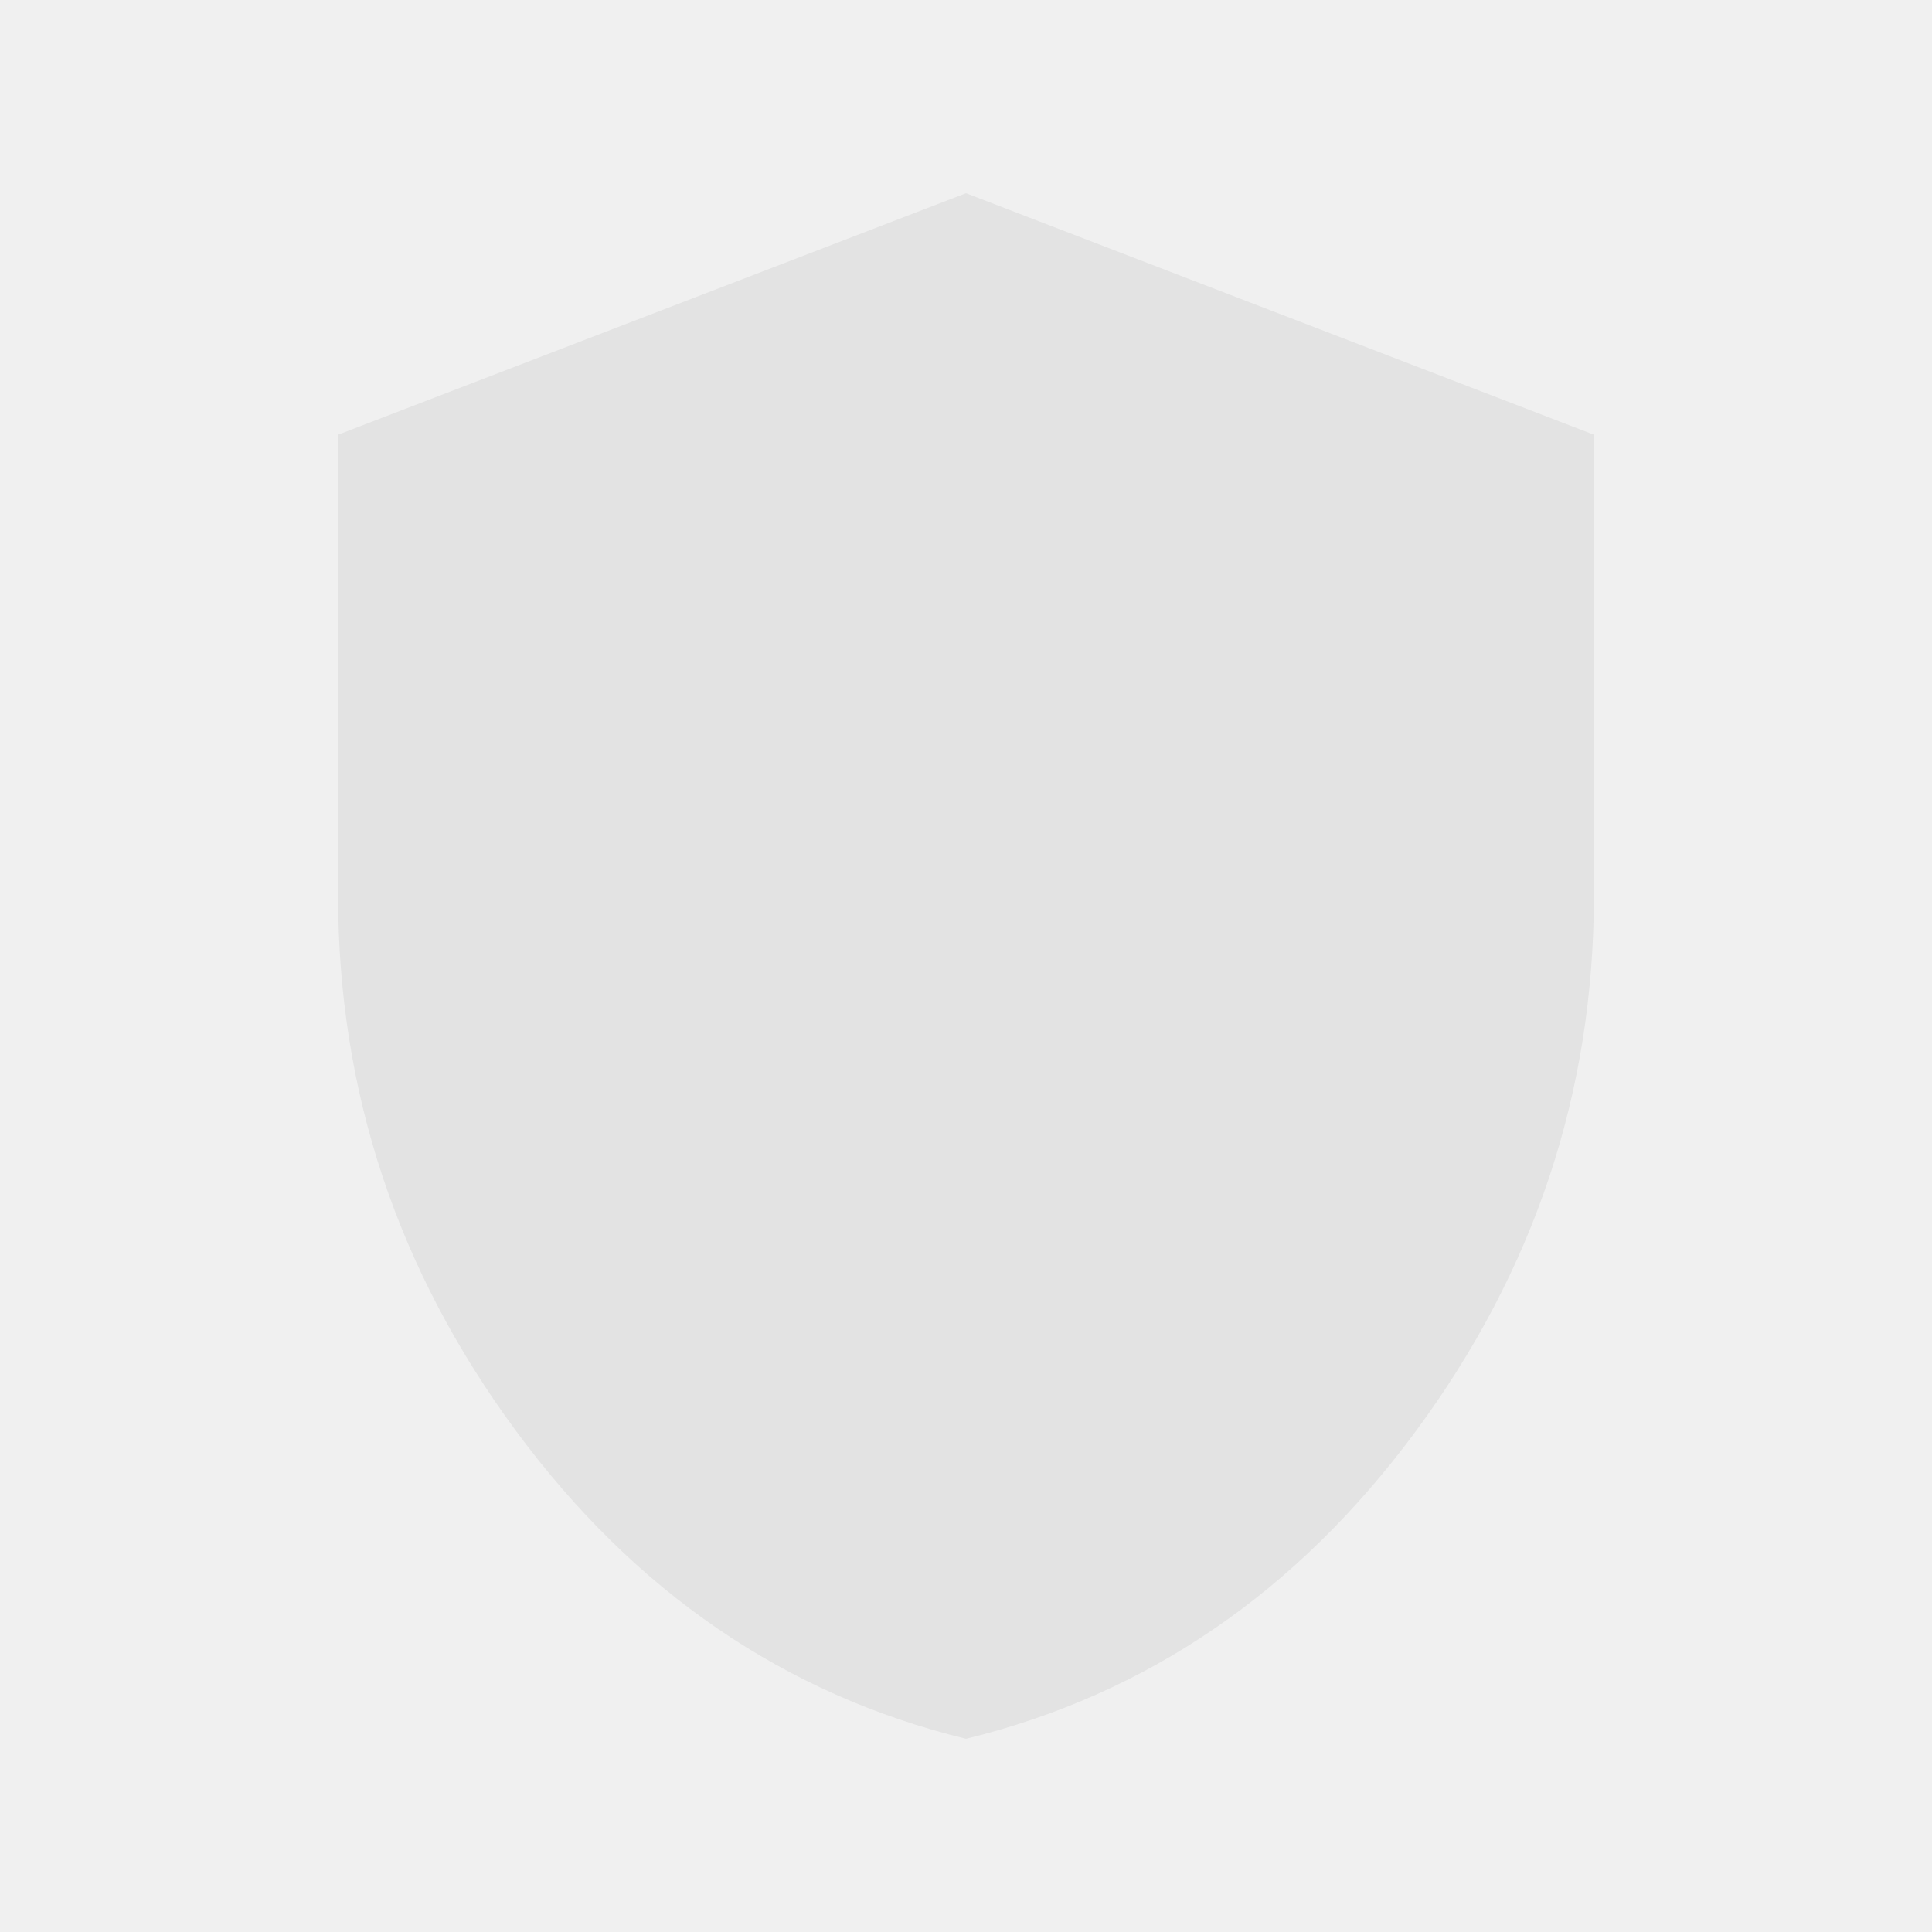
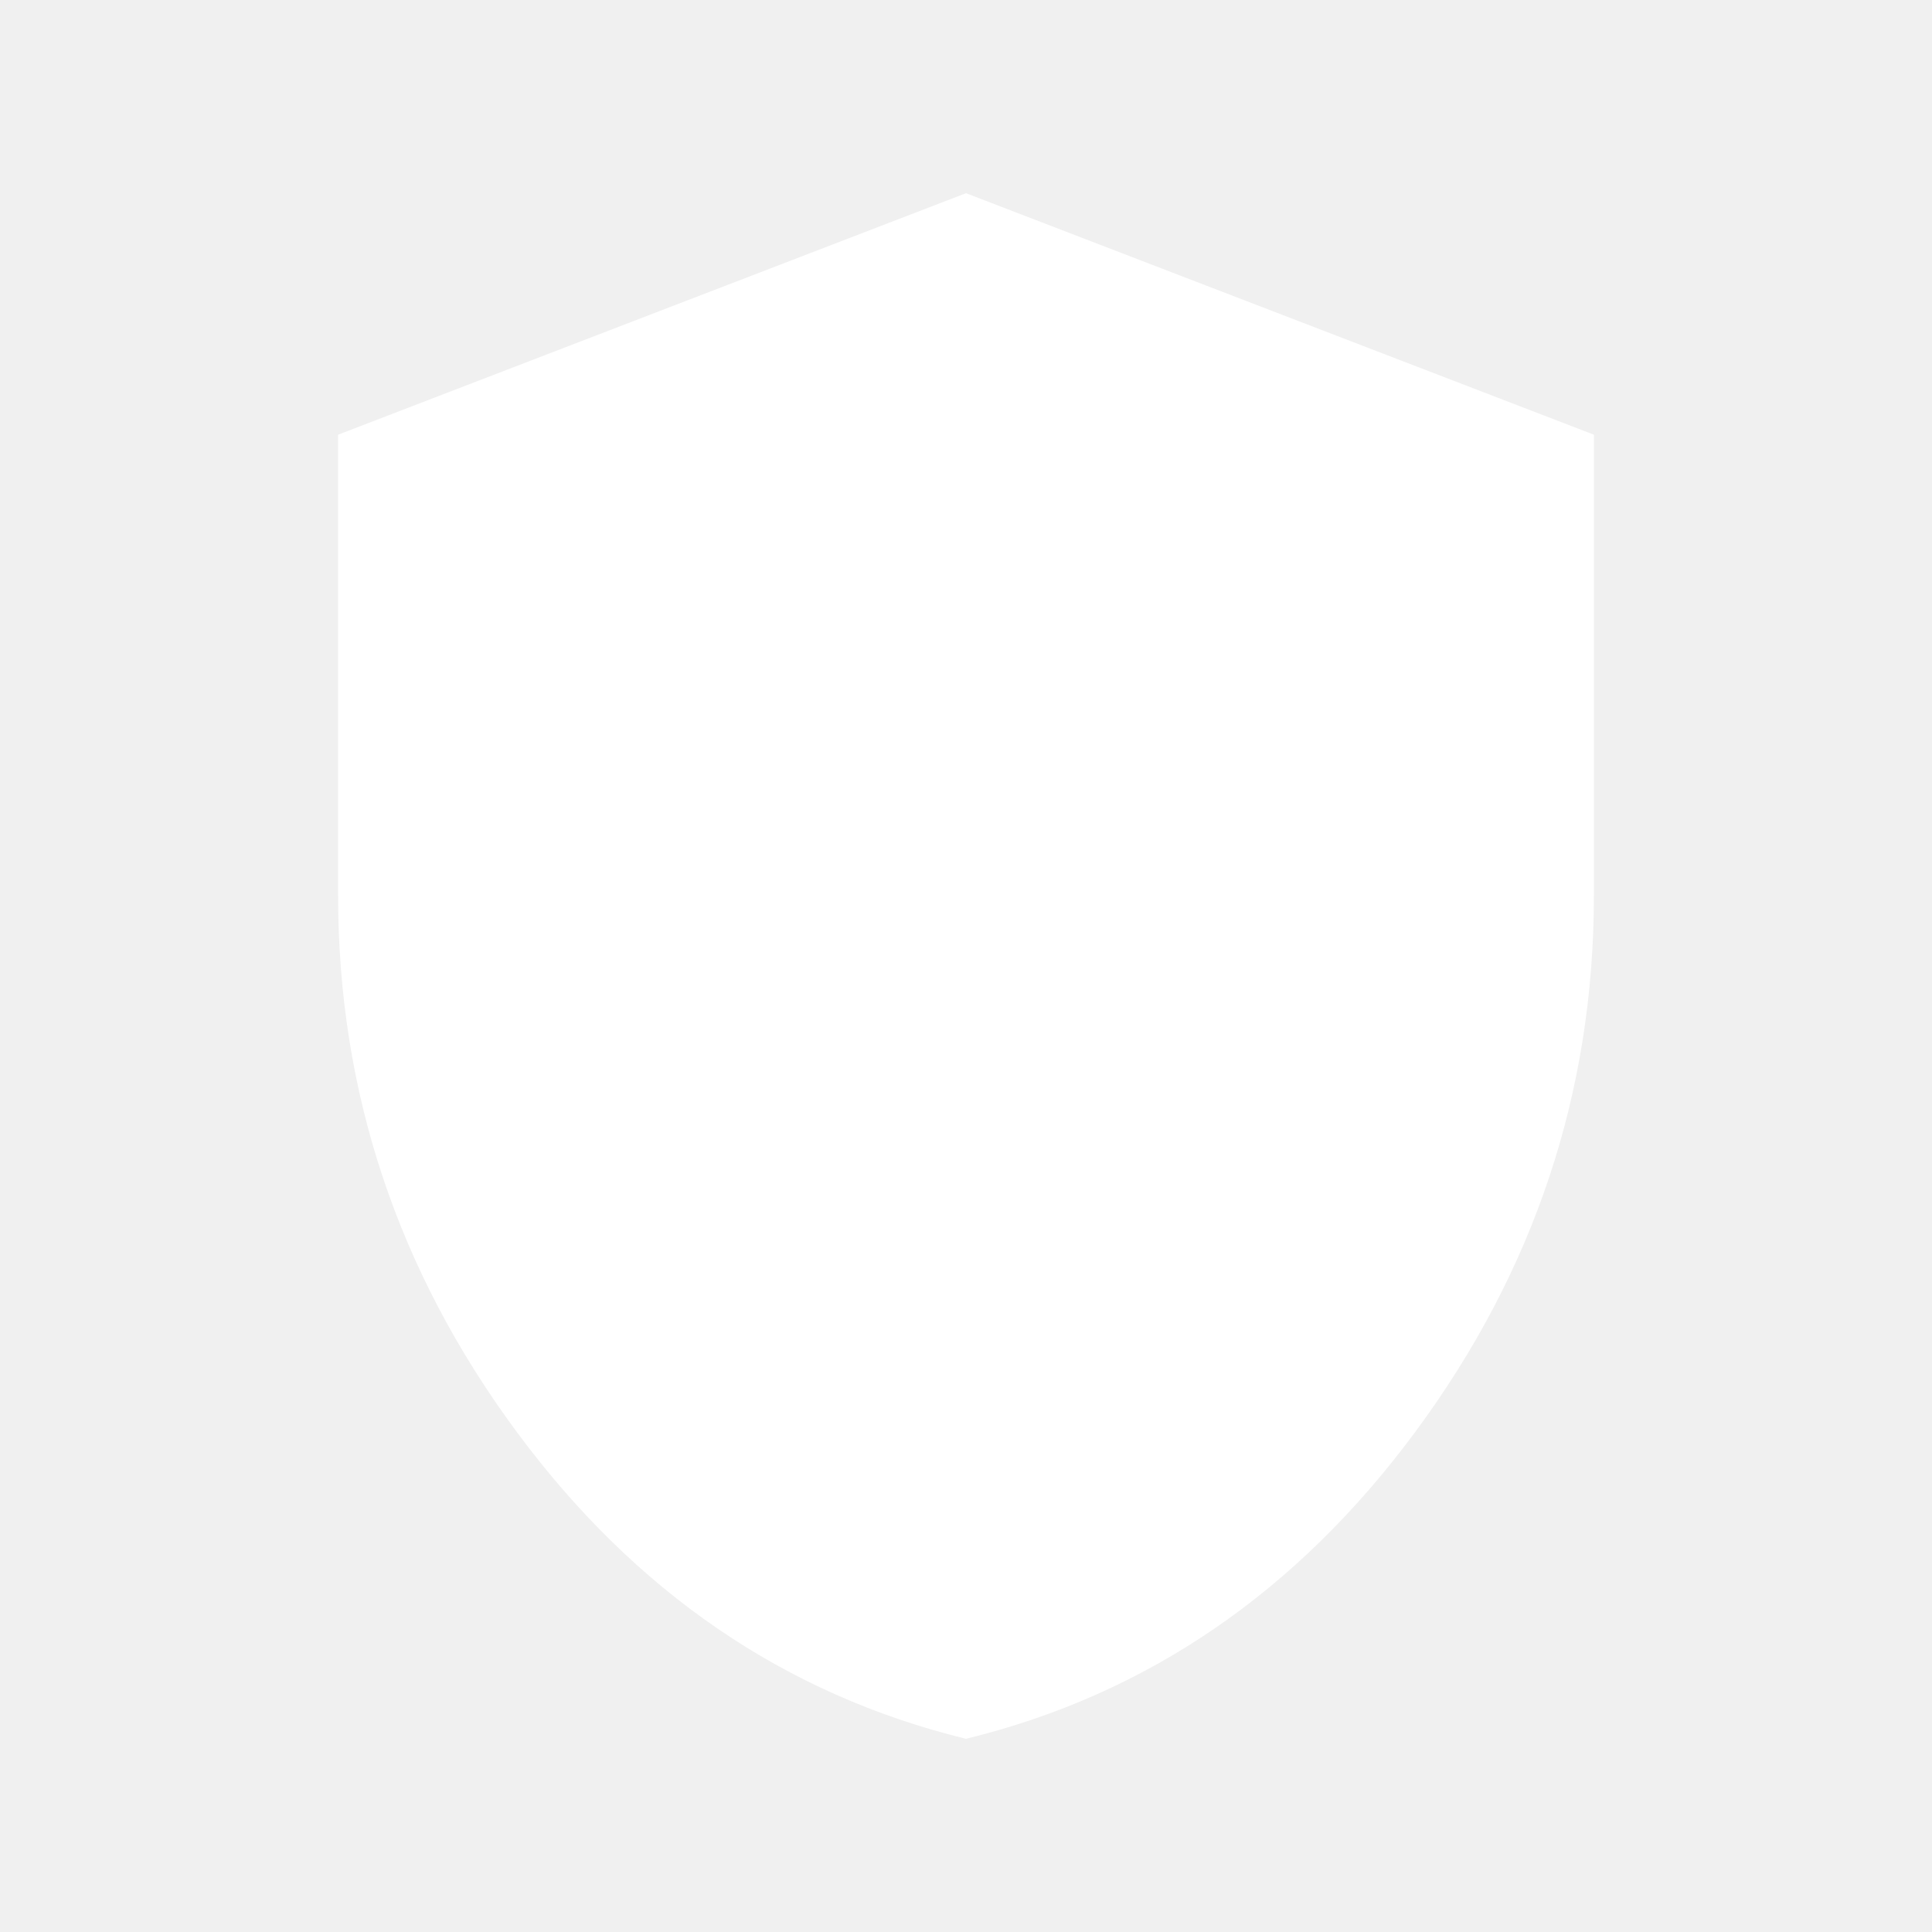
- <svg xmlns="http://www.w3.org/2000/svg" height="20px" viewBox="0 -960 960 960" width="20px" fill="#e3e3e3">
+ <svg xmlns="http://www.w3.org/2000/svg" height="20px" viewBox="0 -960 960 960" width="20px" fill="#ffffff">
  <path d="M480-96q-135-33-223.5-152.84Q168-368.69 168-515v-229l312-120 312 120v229q0 146.31-88.5 266.16Q615-129 480-96Z" />
</svg>
